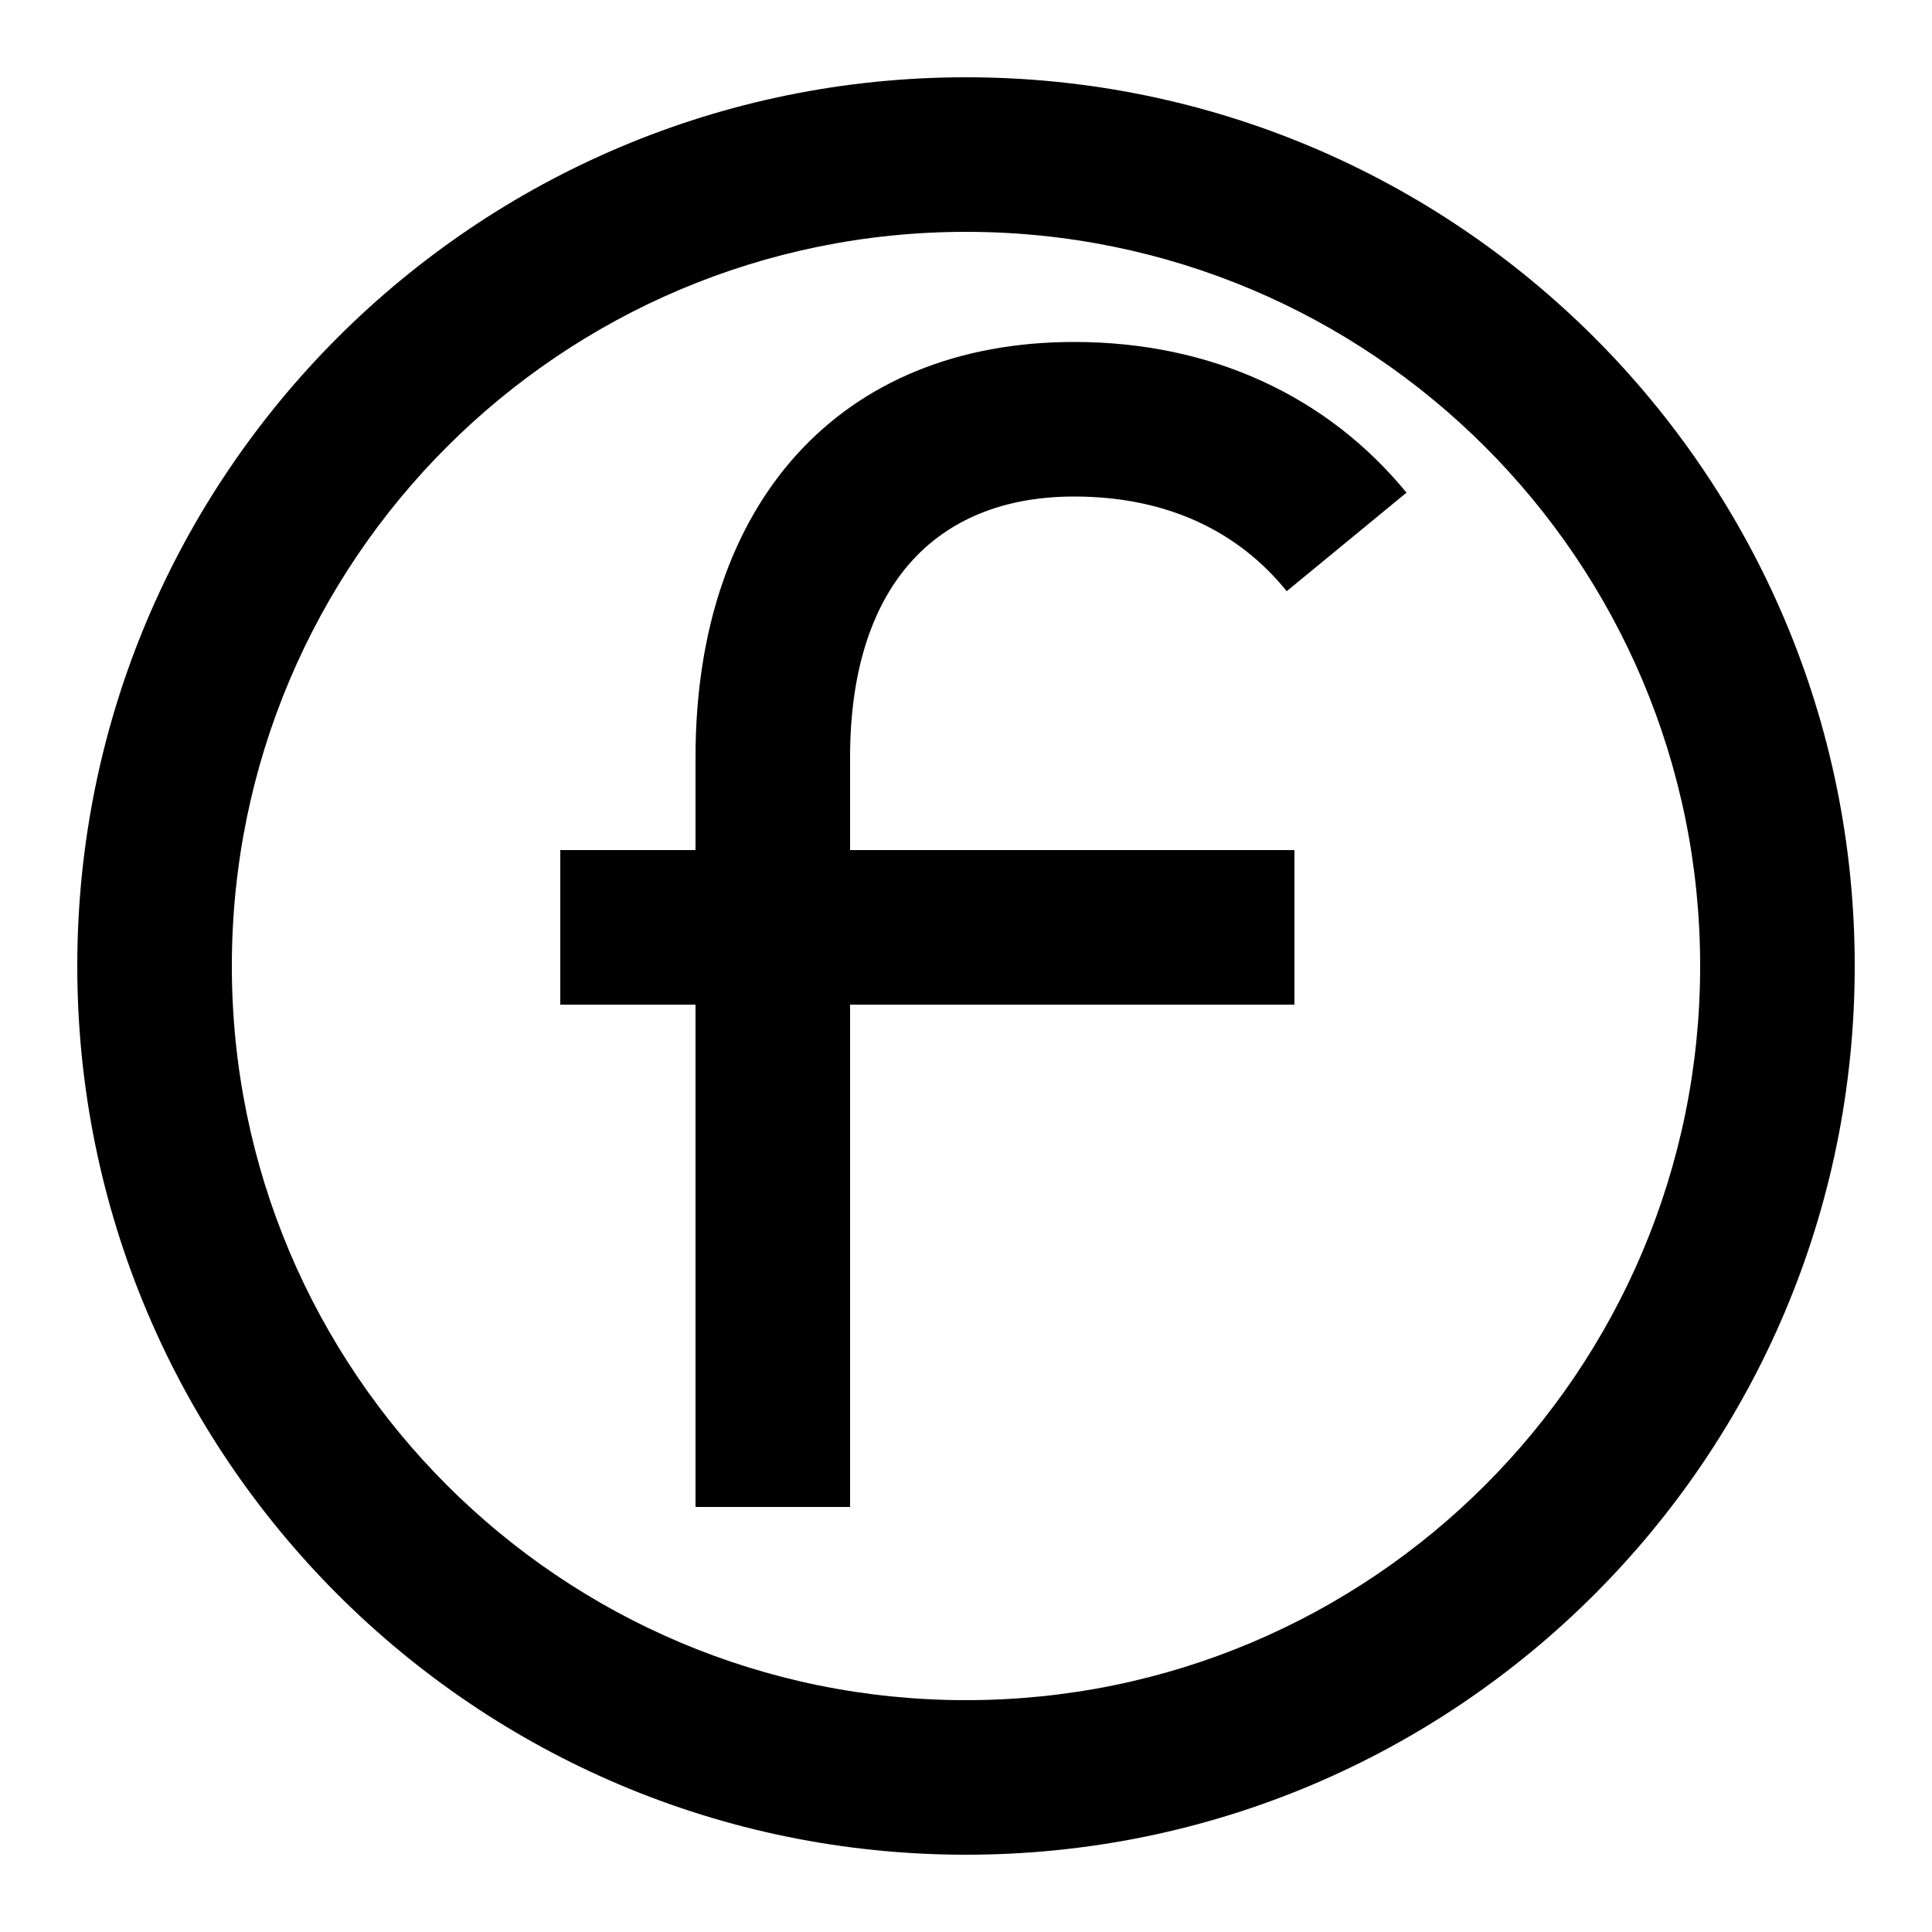
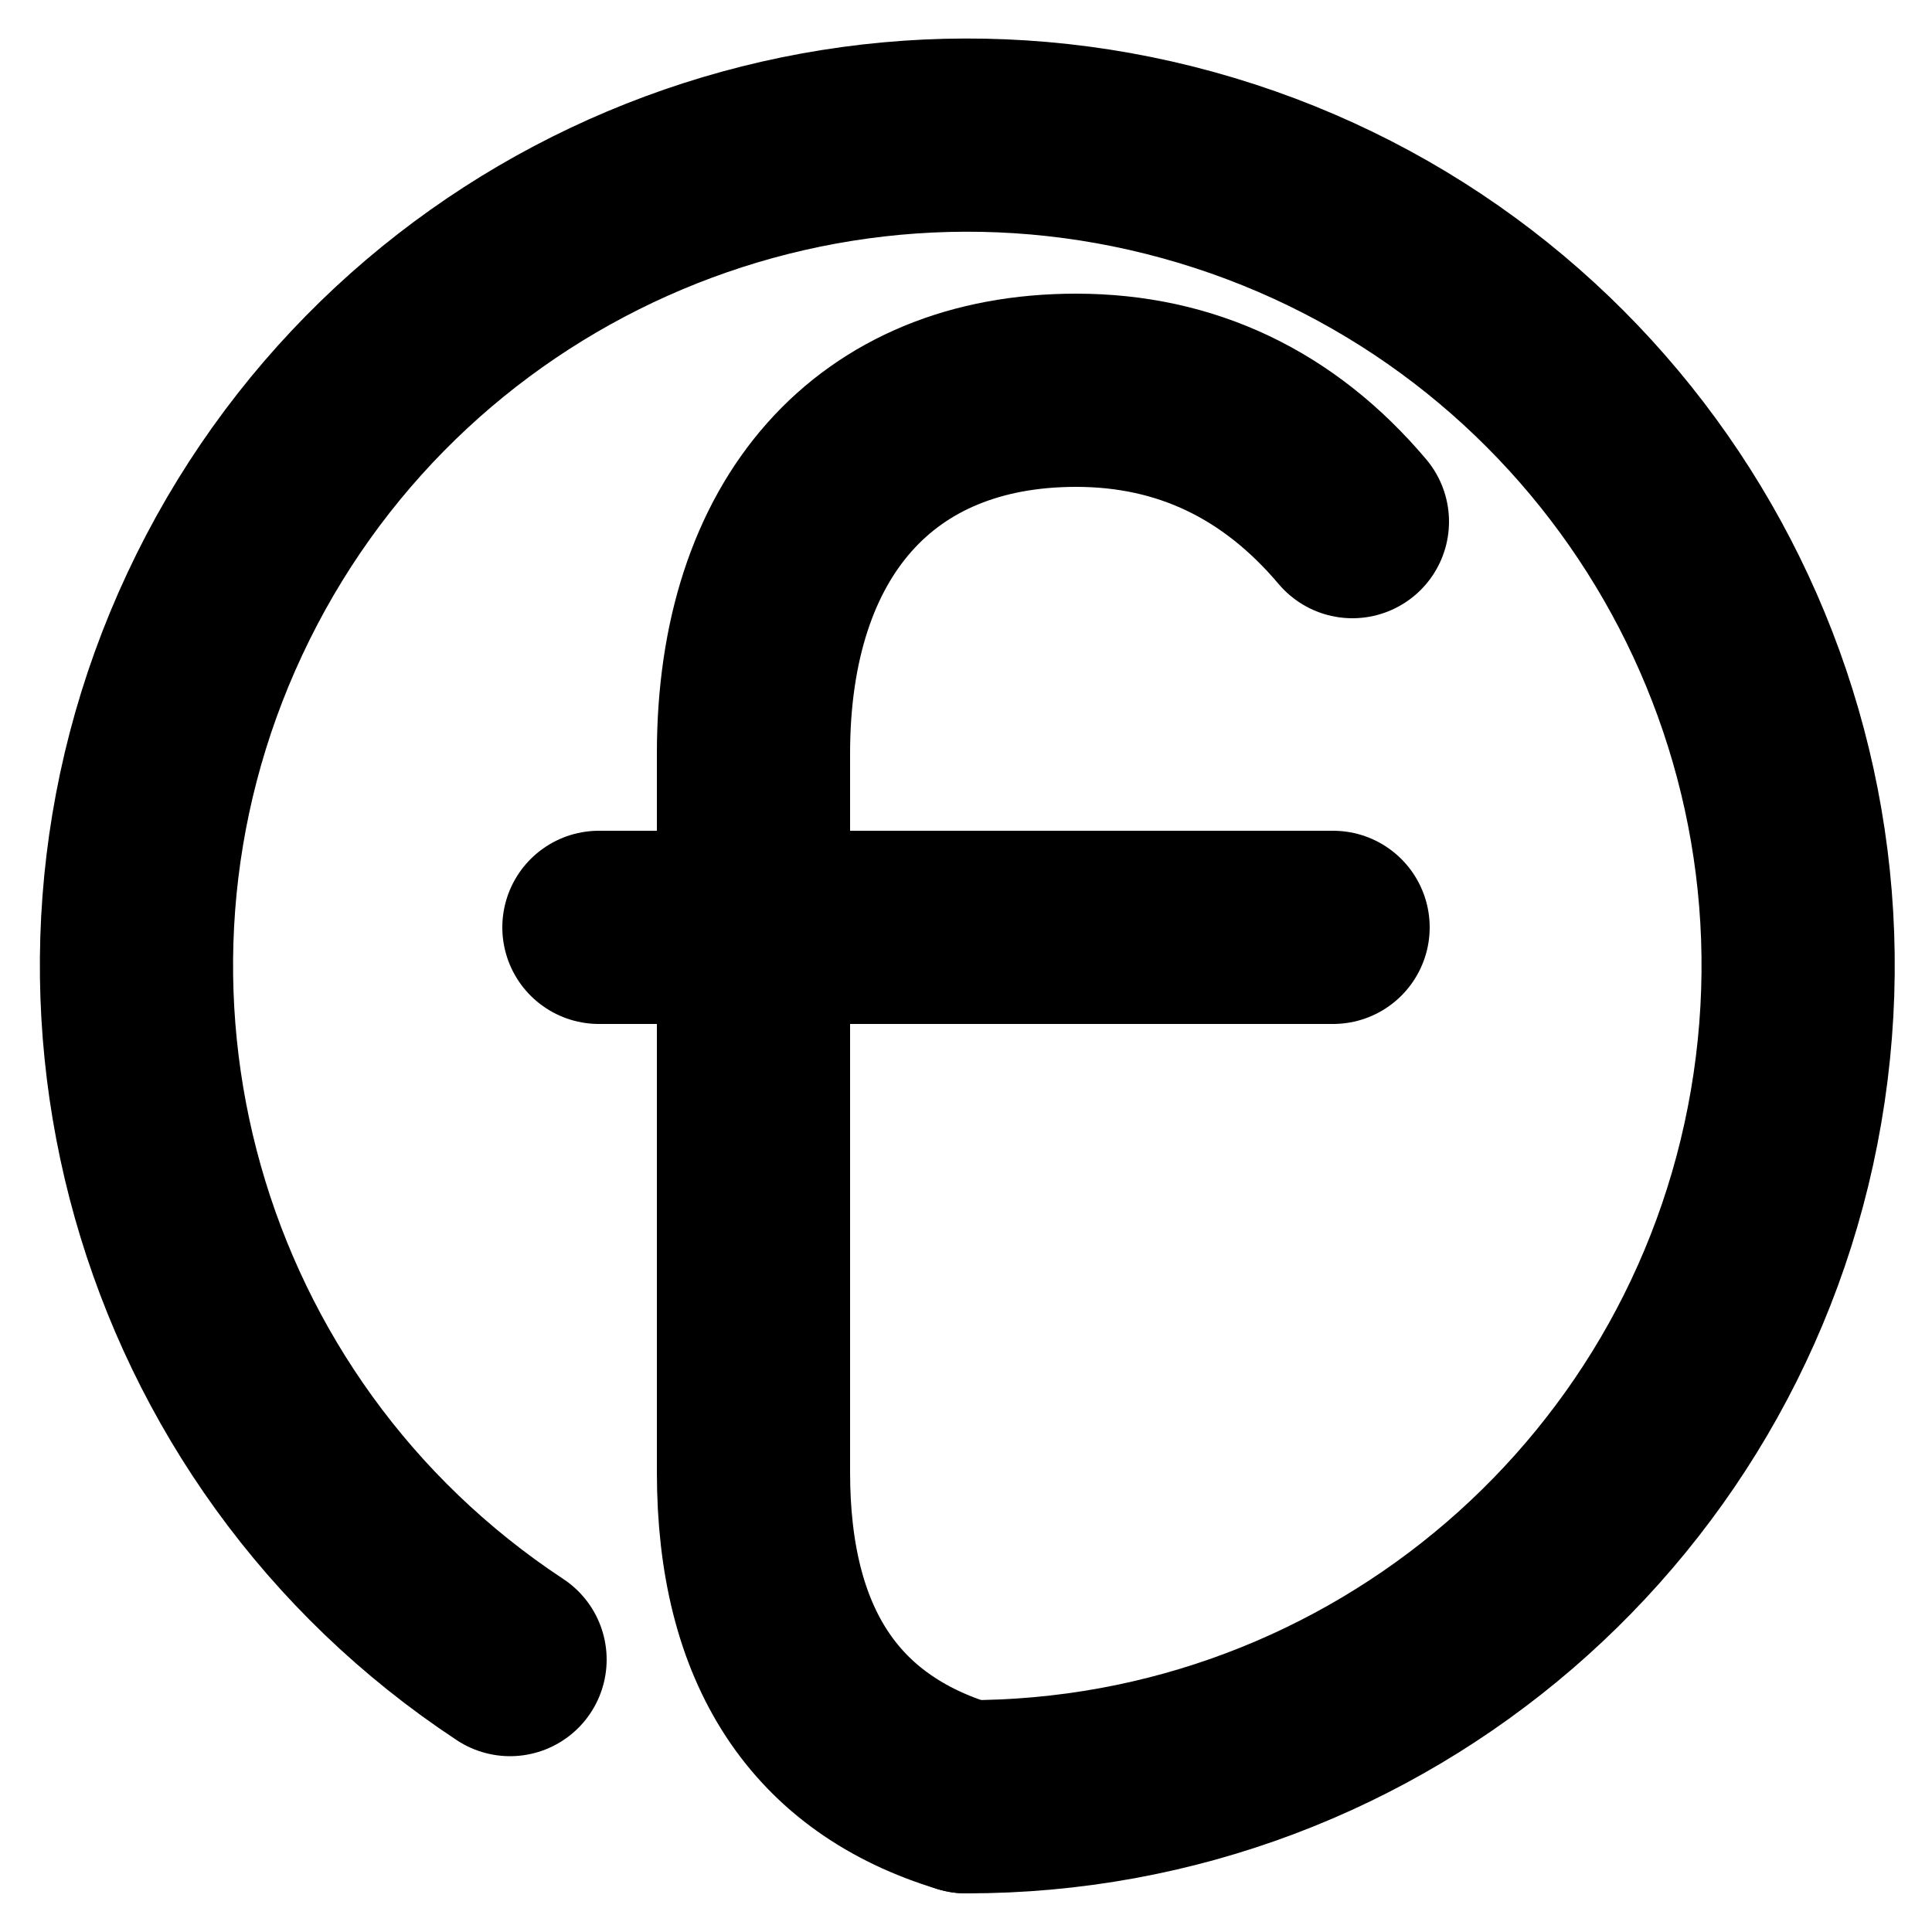
<svg xmlns="http://www.w3.org/2000/svg" viewBox="0 0 100 100" role="img" aria-labelledby="title desc">
-   <path fill="currentColor" fill-rule="evenodd" d="M50 4a46 46 0 1 0 0 92 46 46 0 0 0 0-92Zm0 8a38 38 0 1 1 0 76 38 38 0 0 1 0-76Zm5.6 5.7c7.1 0 13.1 2.8 17.2 7.8l-6.2 5.1c-2.5-3.1-6.2-4.9-11-4.9-7.3 0-11.6 4.8-11.6 13.5V44h23v8H44v26h-8V52h-7v-8h7v-4.8c0-13.2 7.5-21.5 19.6-21.5Z" />
+   <g fill="none" stroke="currentColor" stroke-width="10" stroke-linecap="round" stroke-linejoin="round">
+     <path d="M50 93A43 43 0 1 0 26.4 85.9" />
+     <path d="M70 27c-3.8-4.5-8.6-6.8-14.3-6.8-10.4 0-16.7 7.1-16.7 18.8v37.2c0 9 3.7 14.6 11 16.8" />
+     <path d="M31 48h38" />
+   </g>
</svg>
